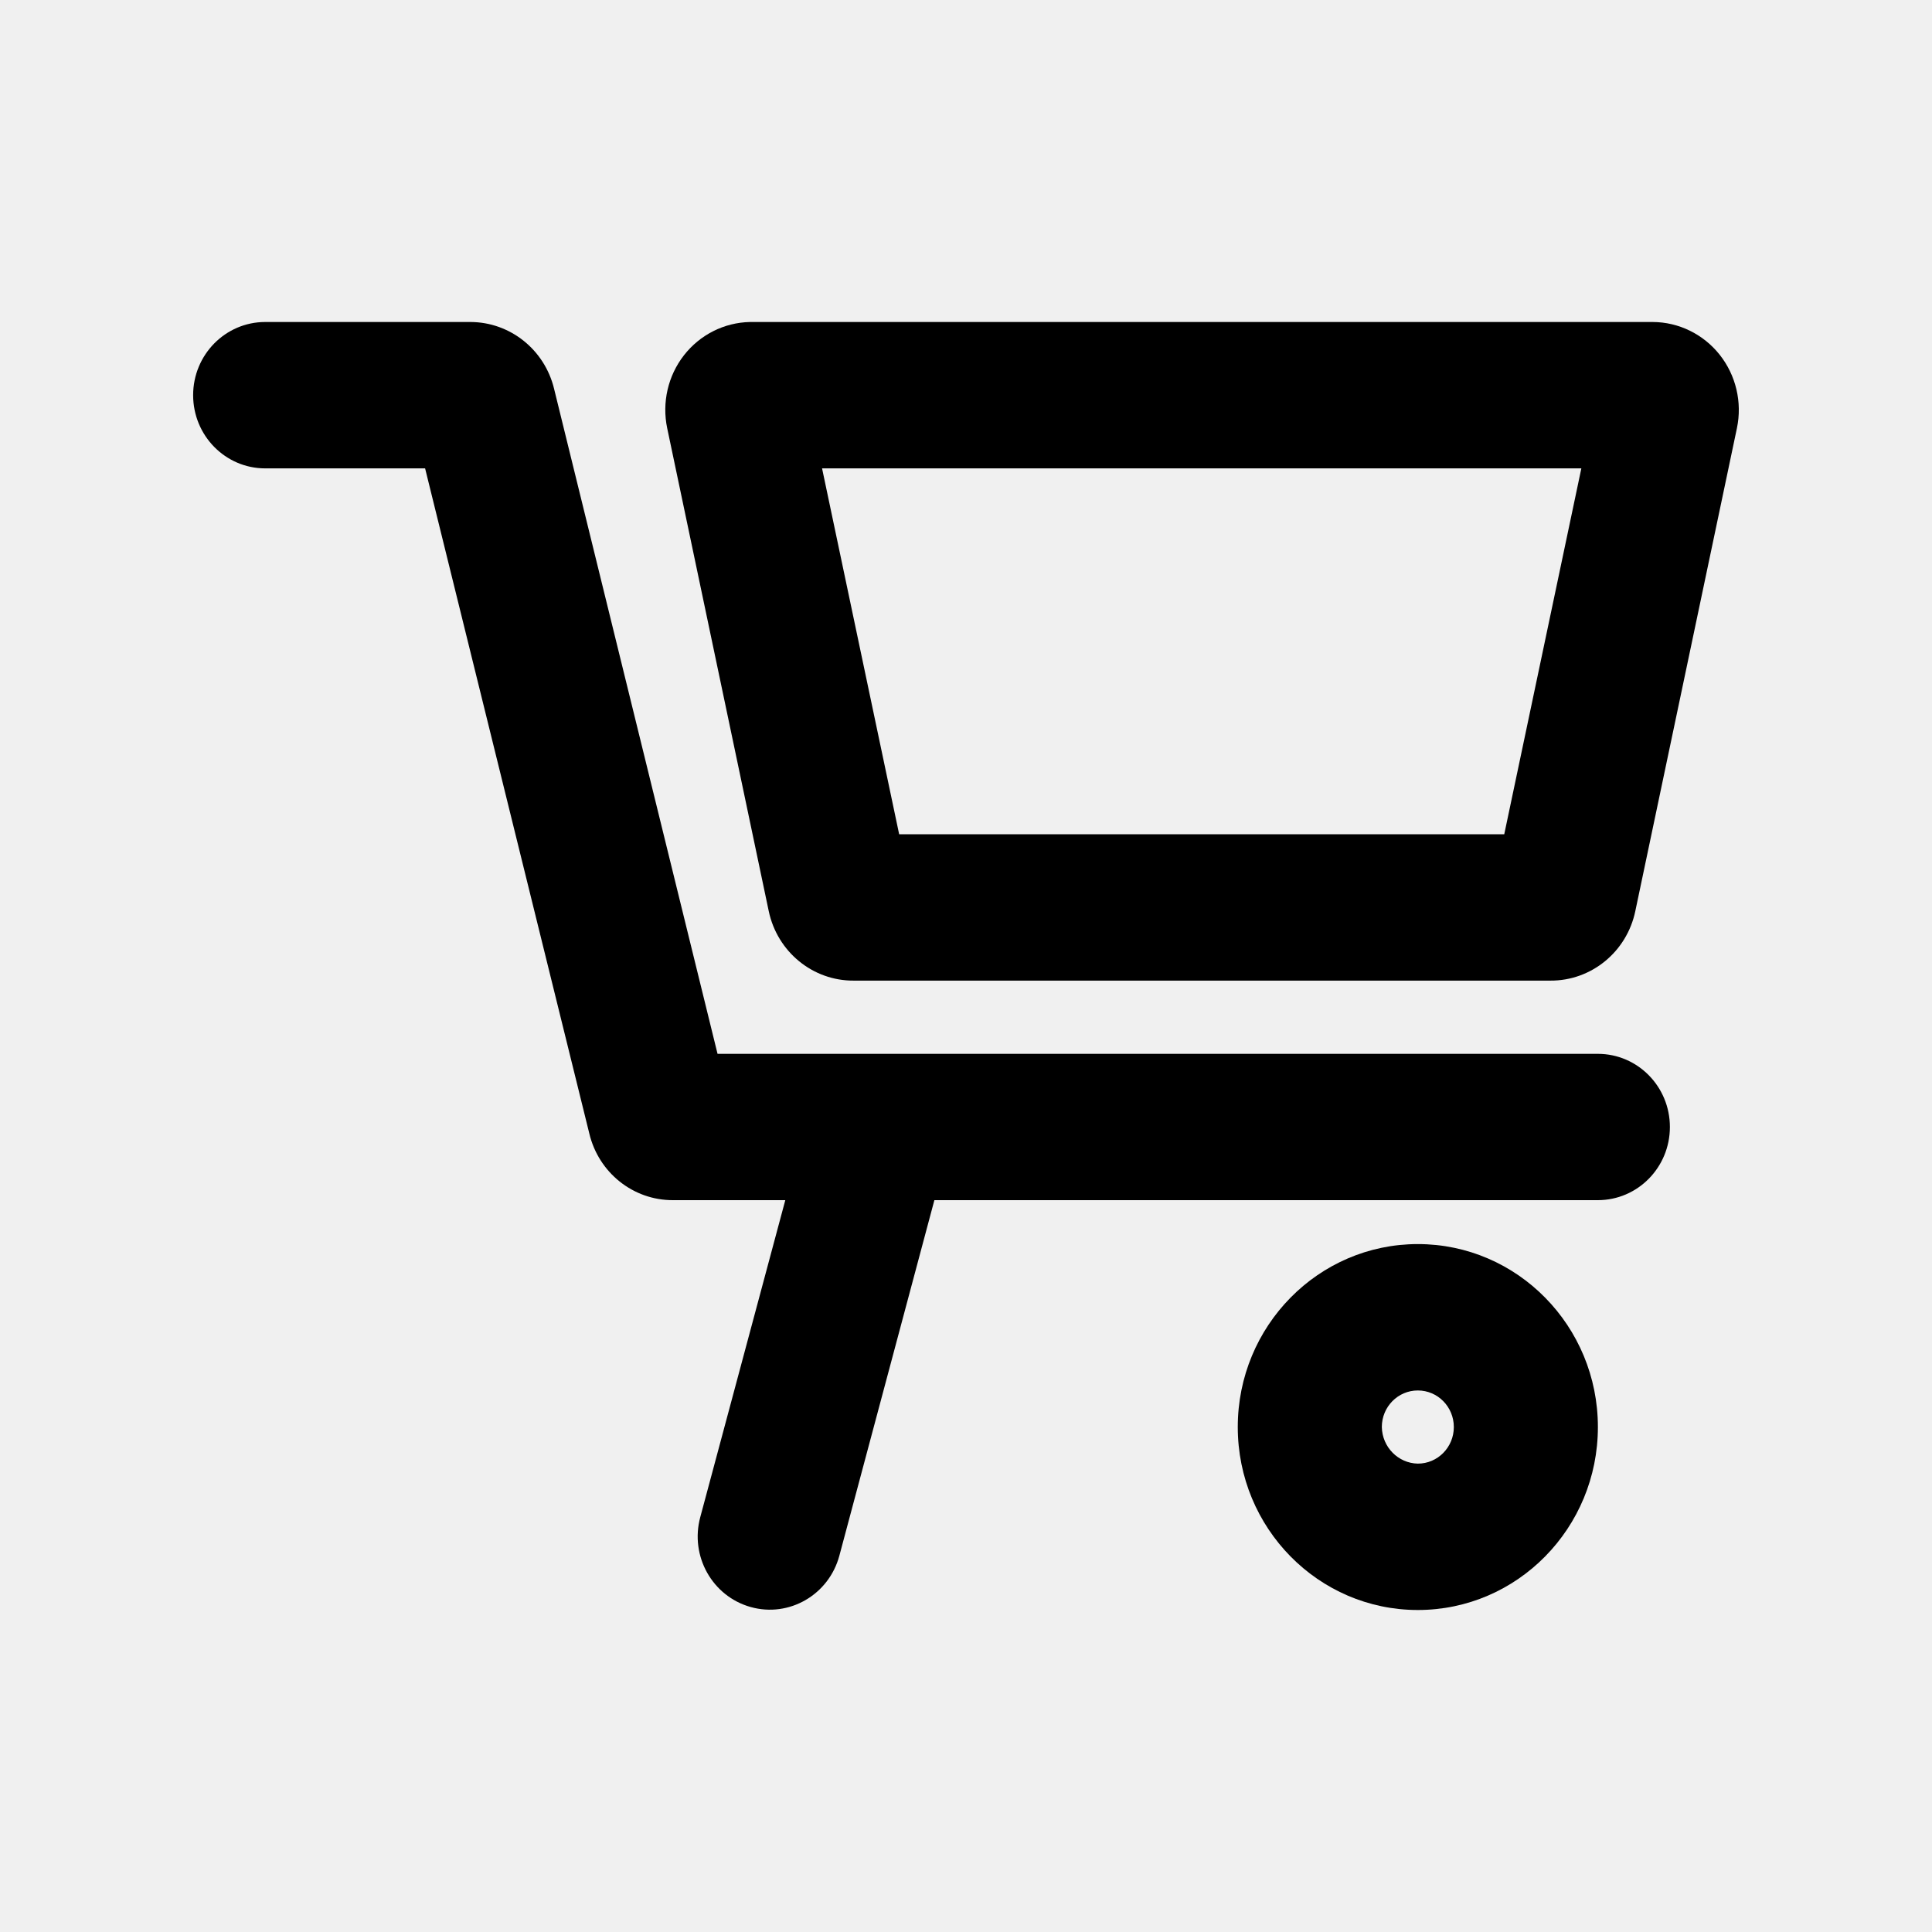
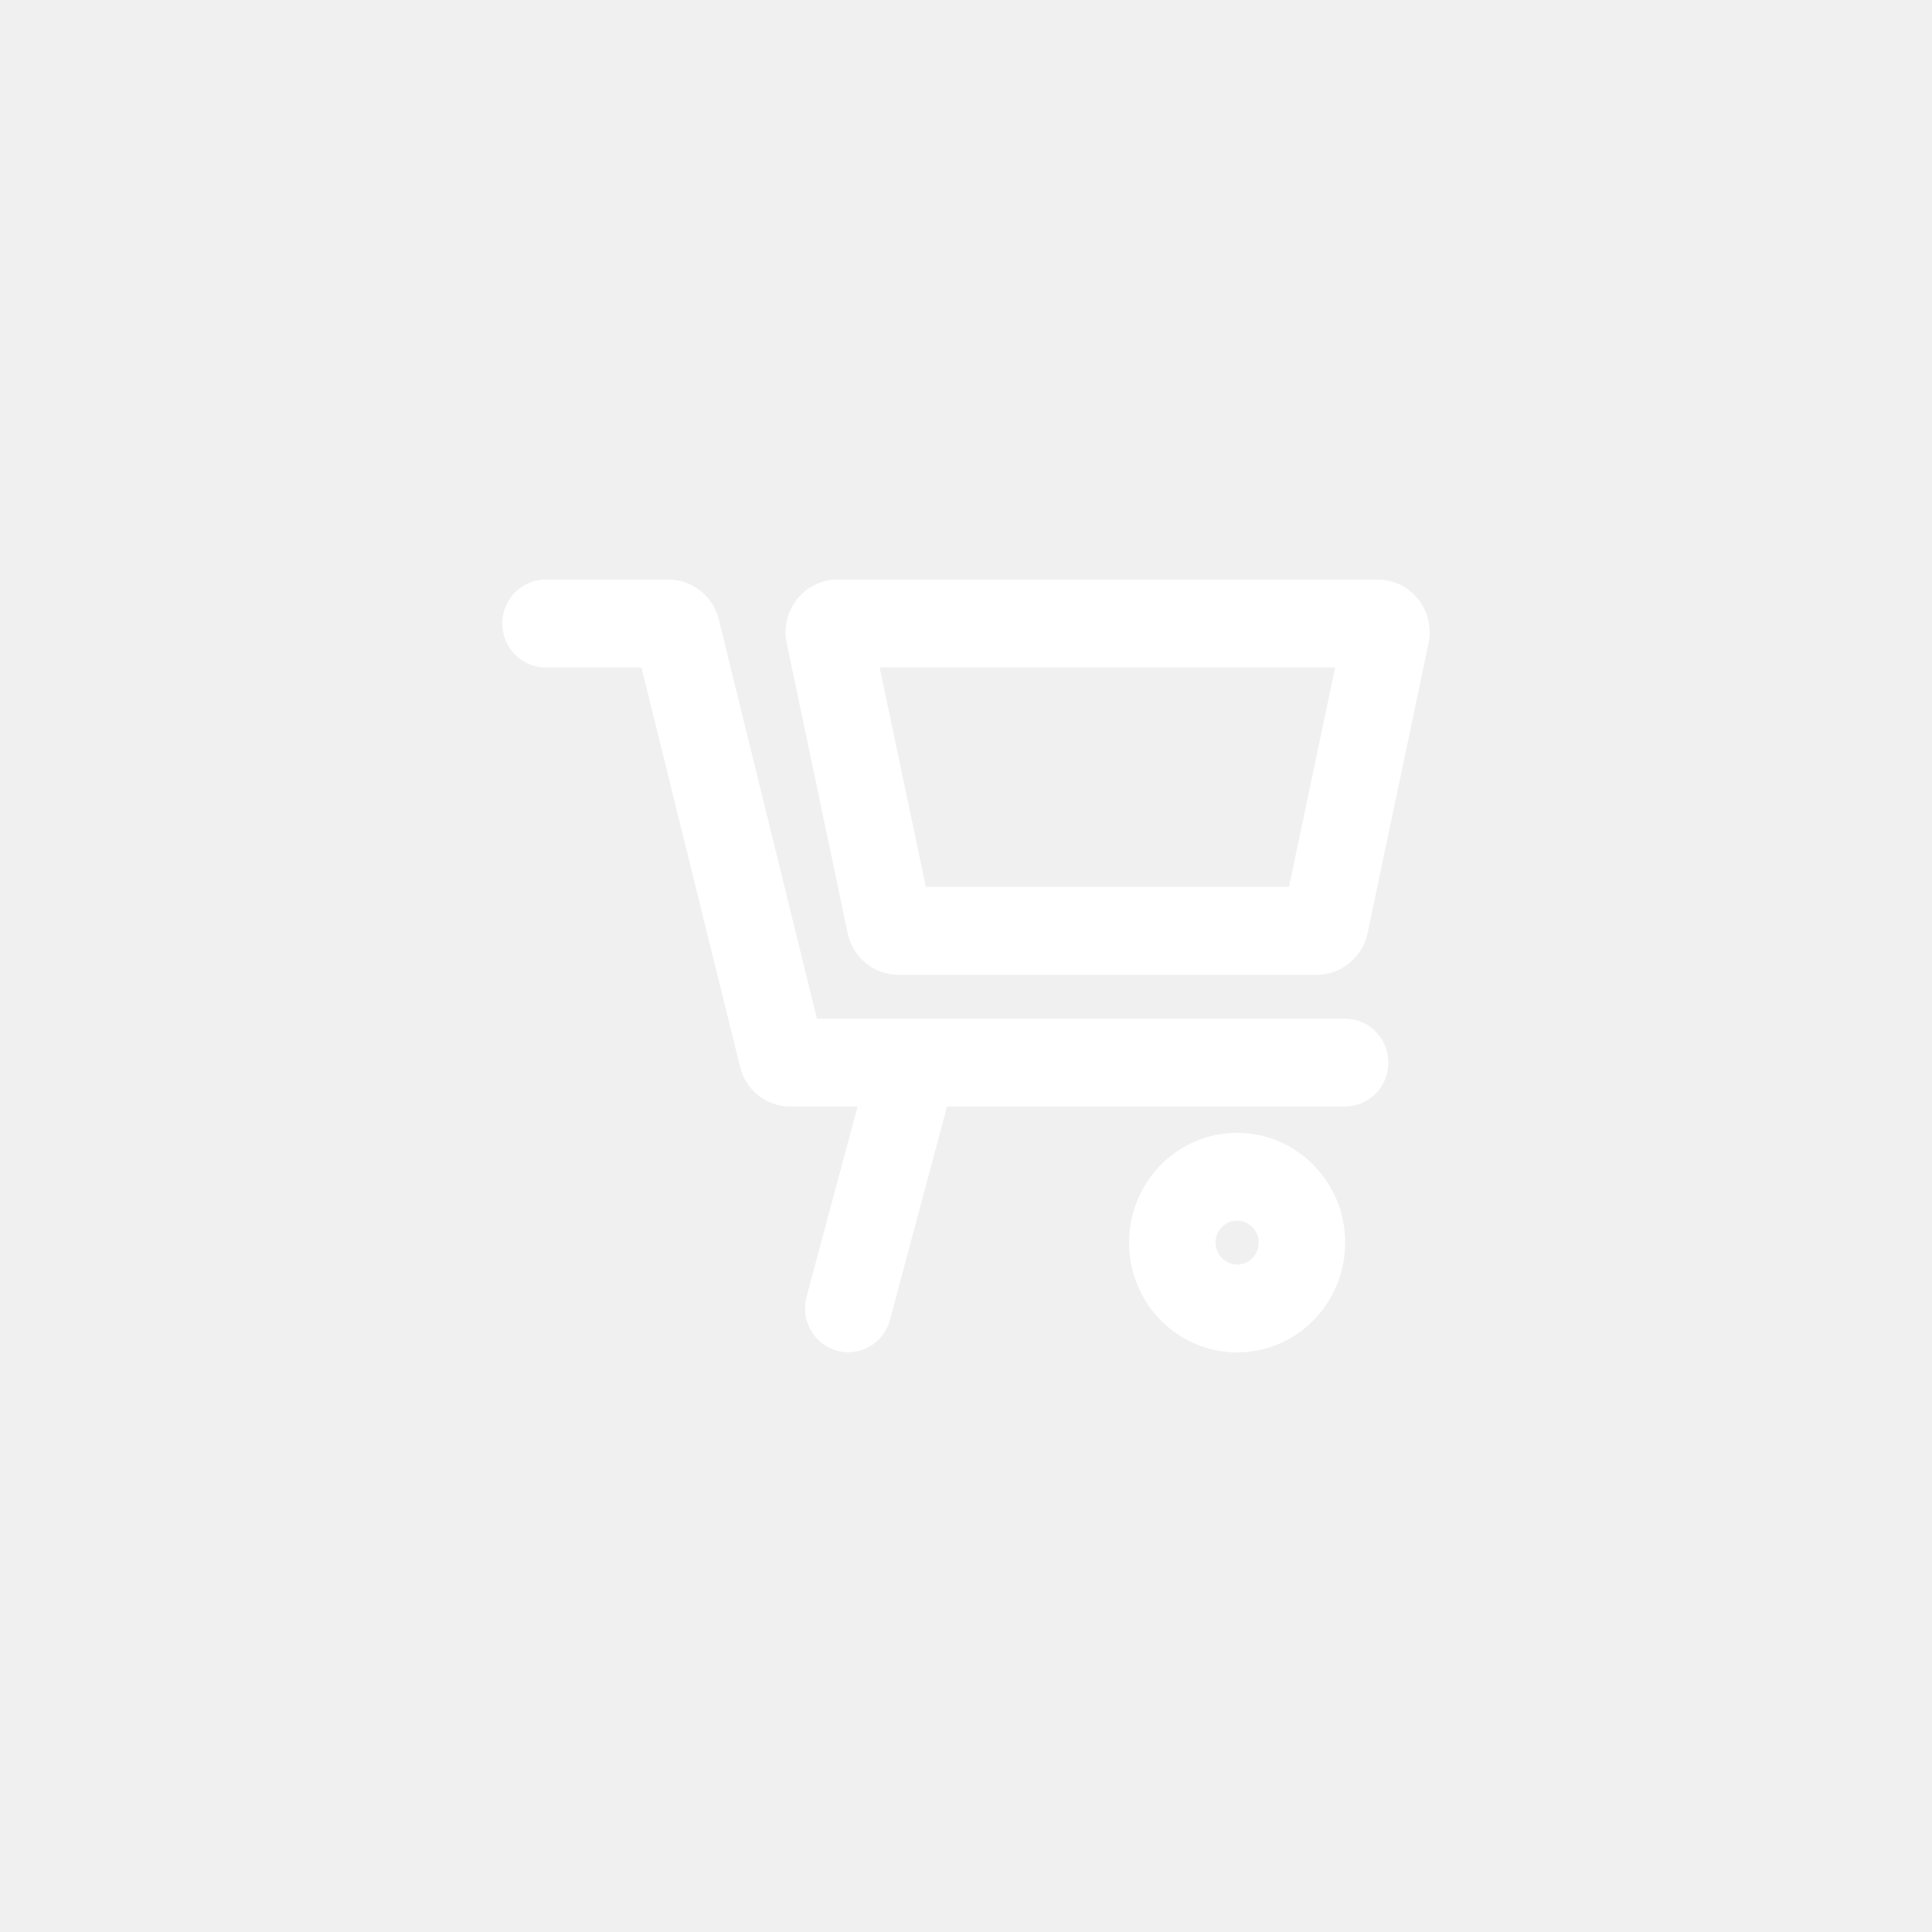
- <svg xmlns="http://www.w3.org/2000/svg" width="30" height="30" viewBox="0 0 30 30" fill="none">
-   <path fill-rule="evenodd" clip-rule="evenodd" d="M22.016 25C23.561 25 24.812 23.728 24.812 22.159C24.812 20.59 23.561 19.318 22.016 19.318C20.472 19.318 19.22 20.59 19.22 22.159C19.22 23.728 20.472 25 22.016 25ZM22.016 22.727C21.71 22.721 21.463 22.47 21.457 22.159C21.457 21.845 21.707 21.591 22.016 21.591C22.325 21.591 22.575 21.845 22.575 22.159C22.575 22.473 22.325 22.727 22.016 22.727Z" fill="currentColor" />
-   <path d="M24.811 16.364C25.429 16.364 25.93 16.872 25.93 17.5C25.93 18.128 25.429 18.636 24.811 18.636H14.509L13.033 24.159C12.869 24.765 12.253 25.121 11.657 24.954C11.061 24.788 10.71 24.163 10.874 23.557L12.194 18.636H10.449C9.833 18.638 9.296 18.21 9.151 17.602L6.601 7.273H4.118C3.5 7.273 2.999 6.764 2.999 6.136C2.999 5.509 3.5 5 4.118 5H7.306C7.92 5.002 8.455 5.428 8.603 6.034L11.142 16.364H24.811Z" fill="currentColor" />
-   <path fill-rule="evenodd" clip-rule="evenodd" d="M24.073 15.227C24.71 15.231 25.261 14.78 25.393 14.148L26.971 6.648C27.055 6.246 26.956 5.827 26.702 5.507C26.448 5.188 26.066 5.001 25.662 5H11.646C11.246 5.008 10.87 5.197 10.621 5.516C10.372 5.835 10.277 6.25 10.36 6.648L11.937 14.148C12.07 14.78 12.621 15.231 13.257 15.227H24.073ZM13.962 12.954L12.765 7.273H24.555L23.358 12.954H13.962Z" fill="currentColor" />
+ <svg xmlns="http://www.w3.org/2000/svg" width="50" height="50" viewBox="0 0 50 50" fill="none">
+   <path fill-rule="evenodd" clip-rule="evenodd" d="M32.016 35C33.56 35 34.812 33.728 34.812 32.159C34.812 30.59 33.56 29.318 32.016 29.318C30.472 29.318 29.22 30.59 29.22 32.159C29.22 33.728 30.472 35 32.016 35ZM32.016 32.727C31.71 32.721 31.463 32.47 31.457 32.159C31.457 31.845 31.707 31.591 32.016 31.591C32.325 31.591 32.575 31.845 32.575 32.159C32.575 32.473 32.325 32.727 32.016 32.727Z" fill="white" />
+   <path d="M34.811 26.364C35.429 26.364 35.93 26.872 35.93 27.5C35.93 28.128 35.429 28.636 34.811 28.636H24.509L23.033 34.159C22.869 34.765 22.253 35.121 21.657 34.955C21.061 34.788 20.71 34.163 20.874 33.557L22.194 28.636H20.449C19.833 28.638 19.296 28.21 19.151 27.602L16.601 17.273H14.118C13.5 17.273 12.999 16.764 12.999 16.136C12.999 15.509 13.5 15 14.118 15H17.306C17.92 15.002 18.455 15.428 18.603 16.034L21.142 26.364H34.811Z" fill="white" />
+   <path fill-rule="evenodd" clip-rule="evenodd" d="M34.074 25.227C34.71 25.231 35.261 24.78 35.393 24.148L36.971 16.648C37.055 16.246 36.956 15.827 36.702 15.507C36.448 15.188 36.066 15.001 35.662 15H21.646C21.246 15.008 20.87 15.197 20.621 15.516C20.372 15.835 20.276 16.25 20.36 16.648L21.937 24.148C22.07 24.78 22.621 25.231 23.257 25.227H34.074ZM23.962 22.954L22.765 17.273H34.554L33.358 22.954H23.962Z" fill="white" />
</svg>
